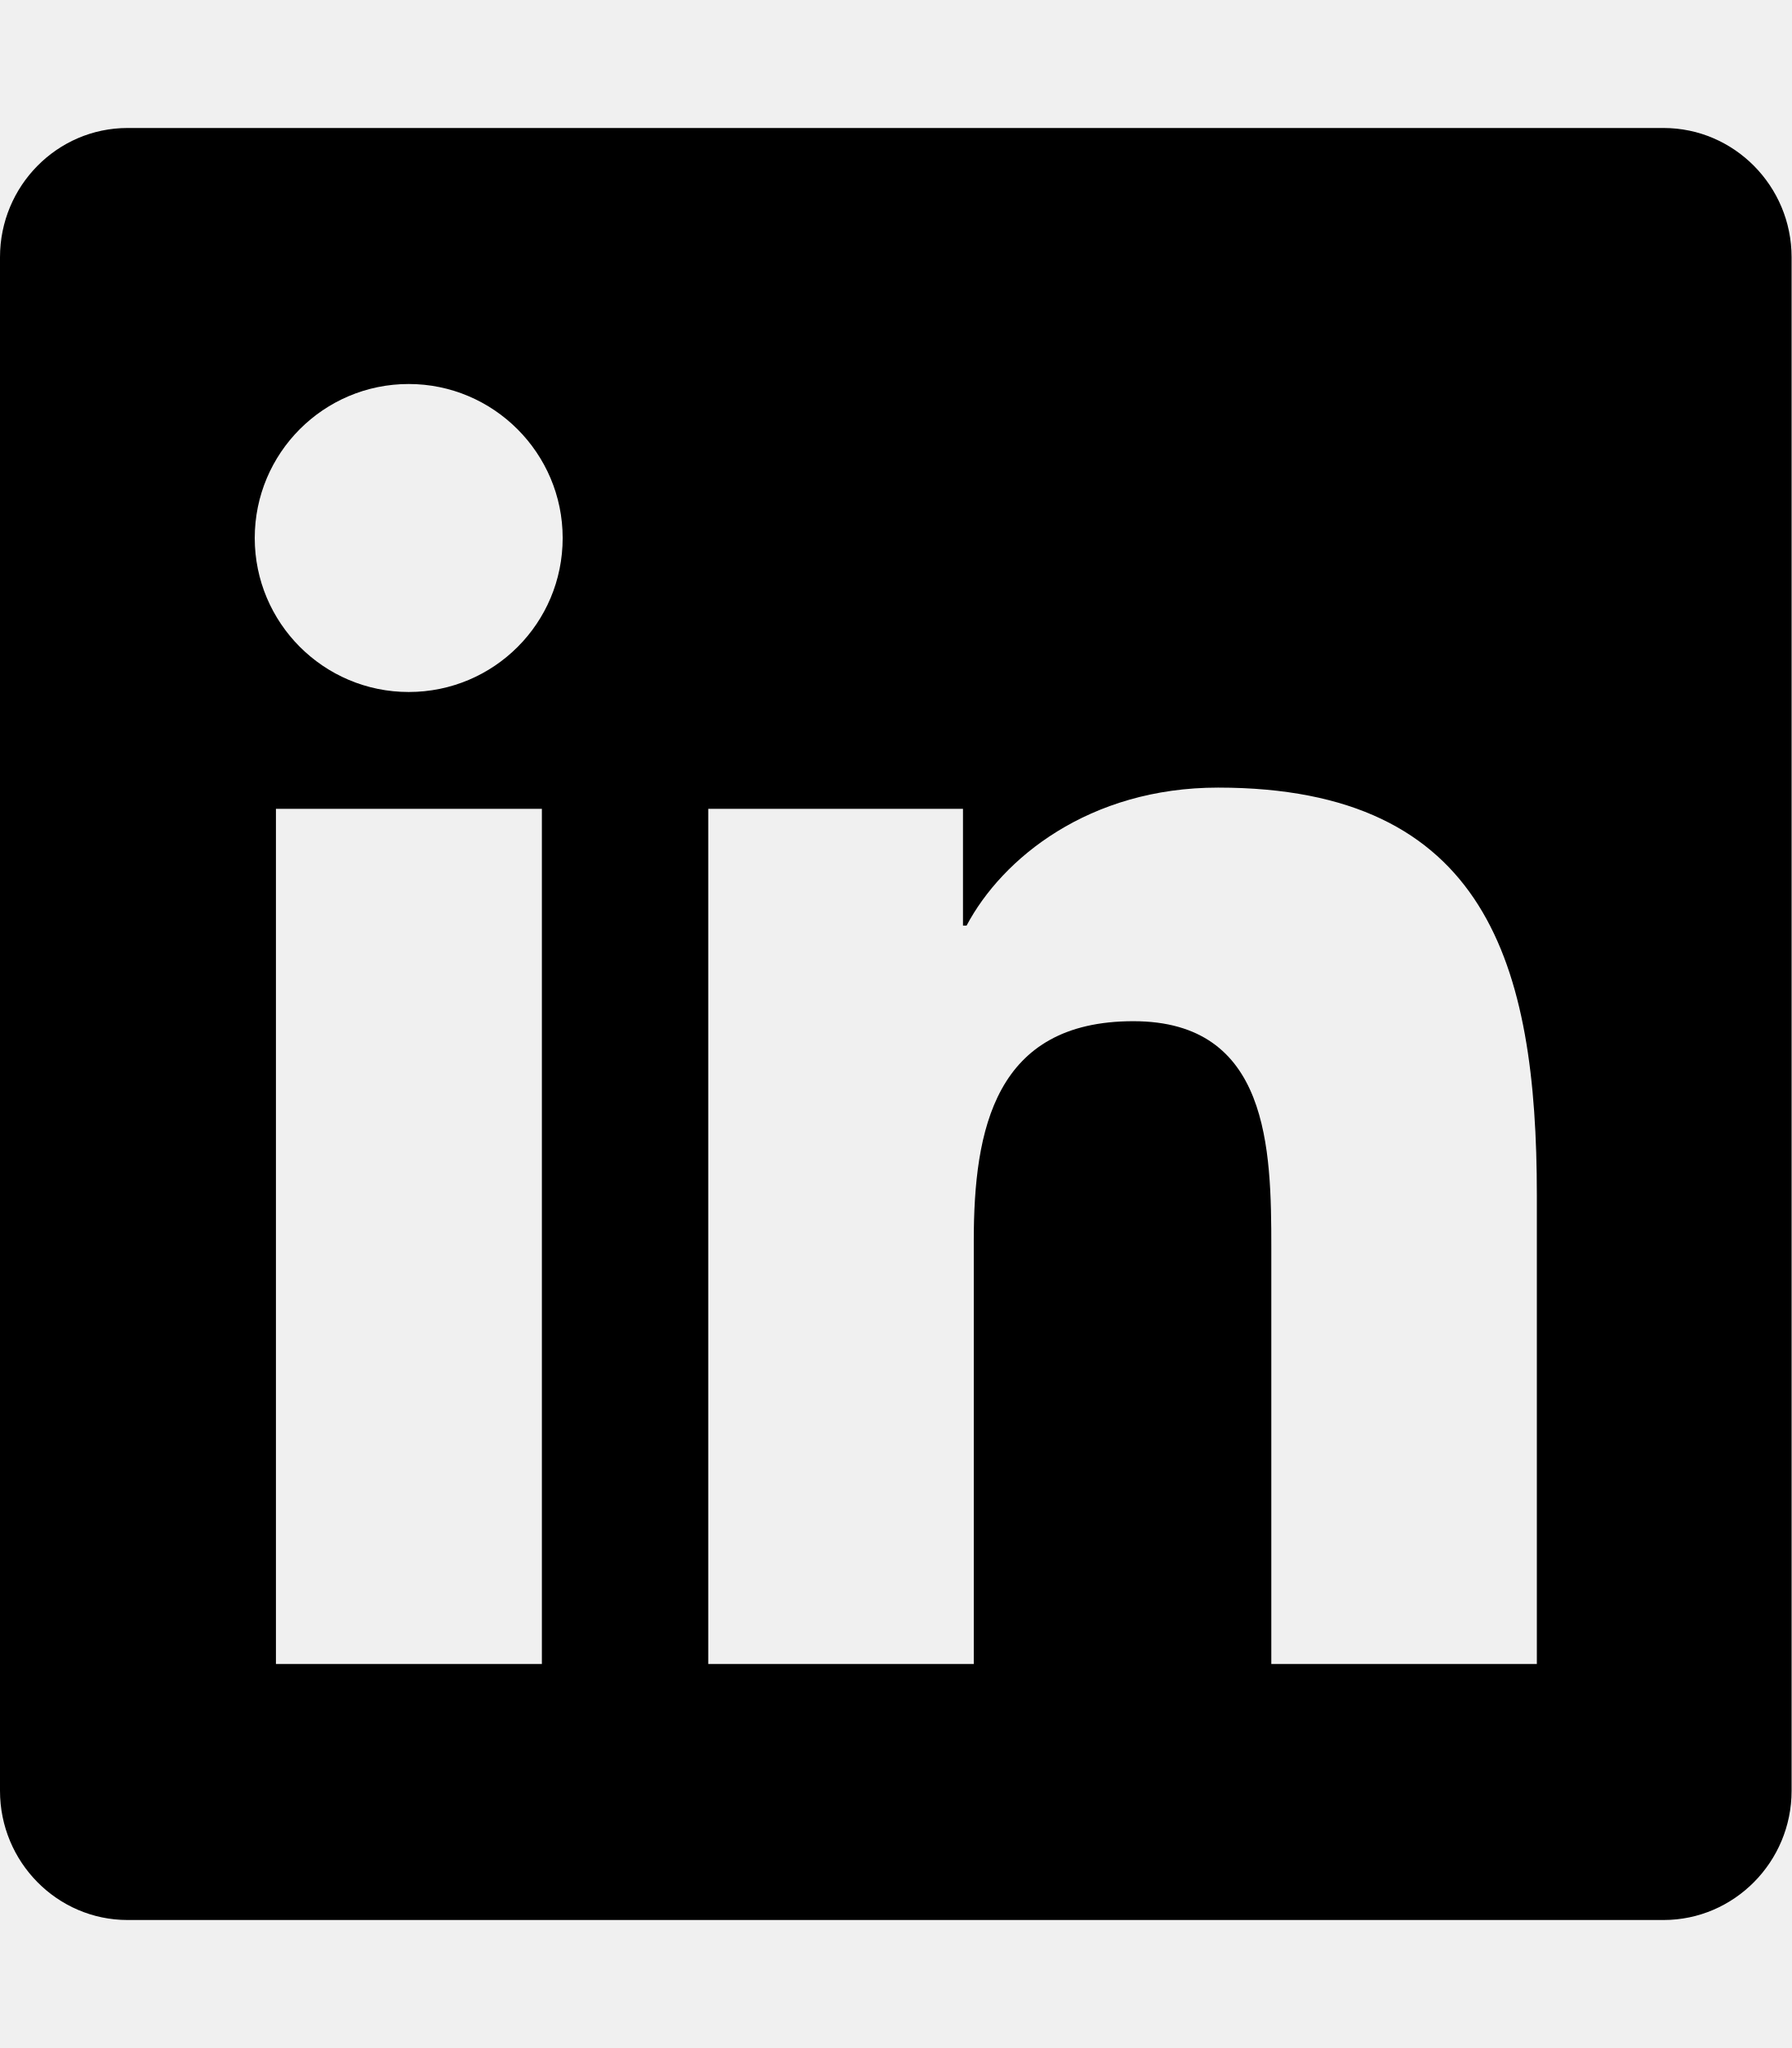
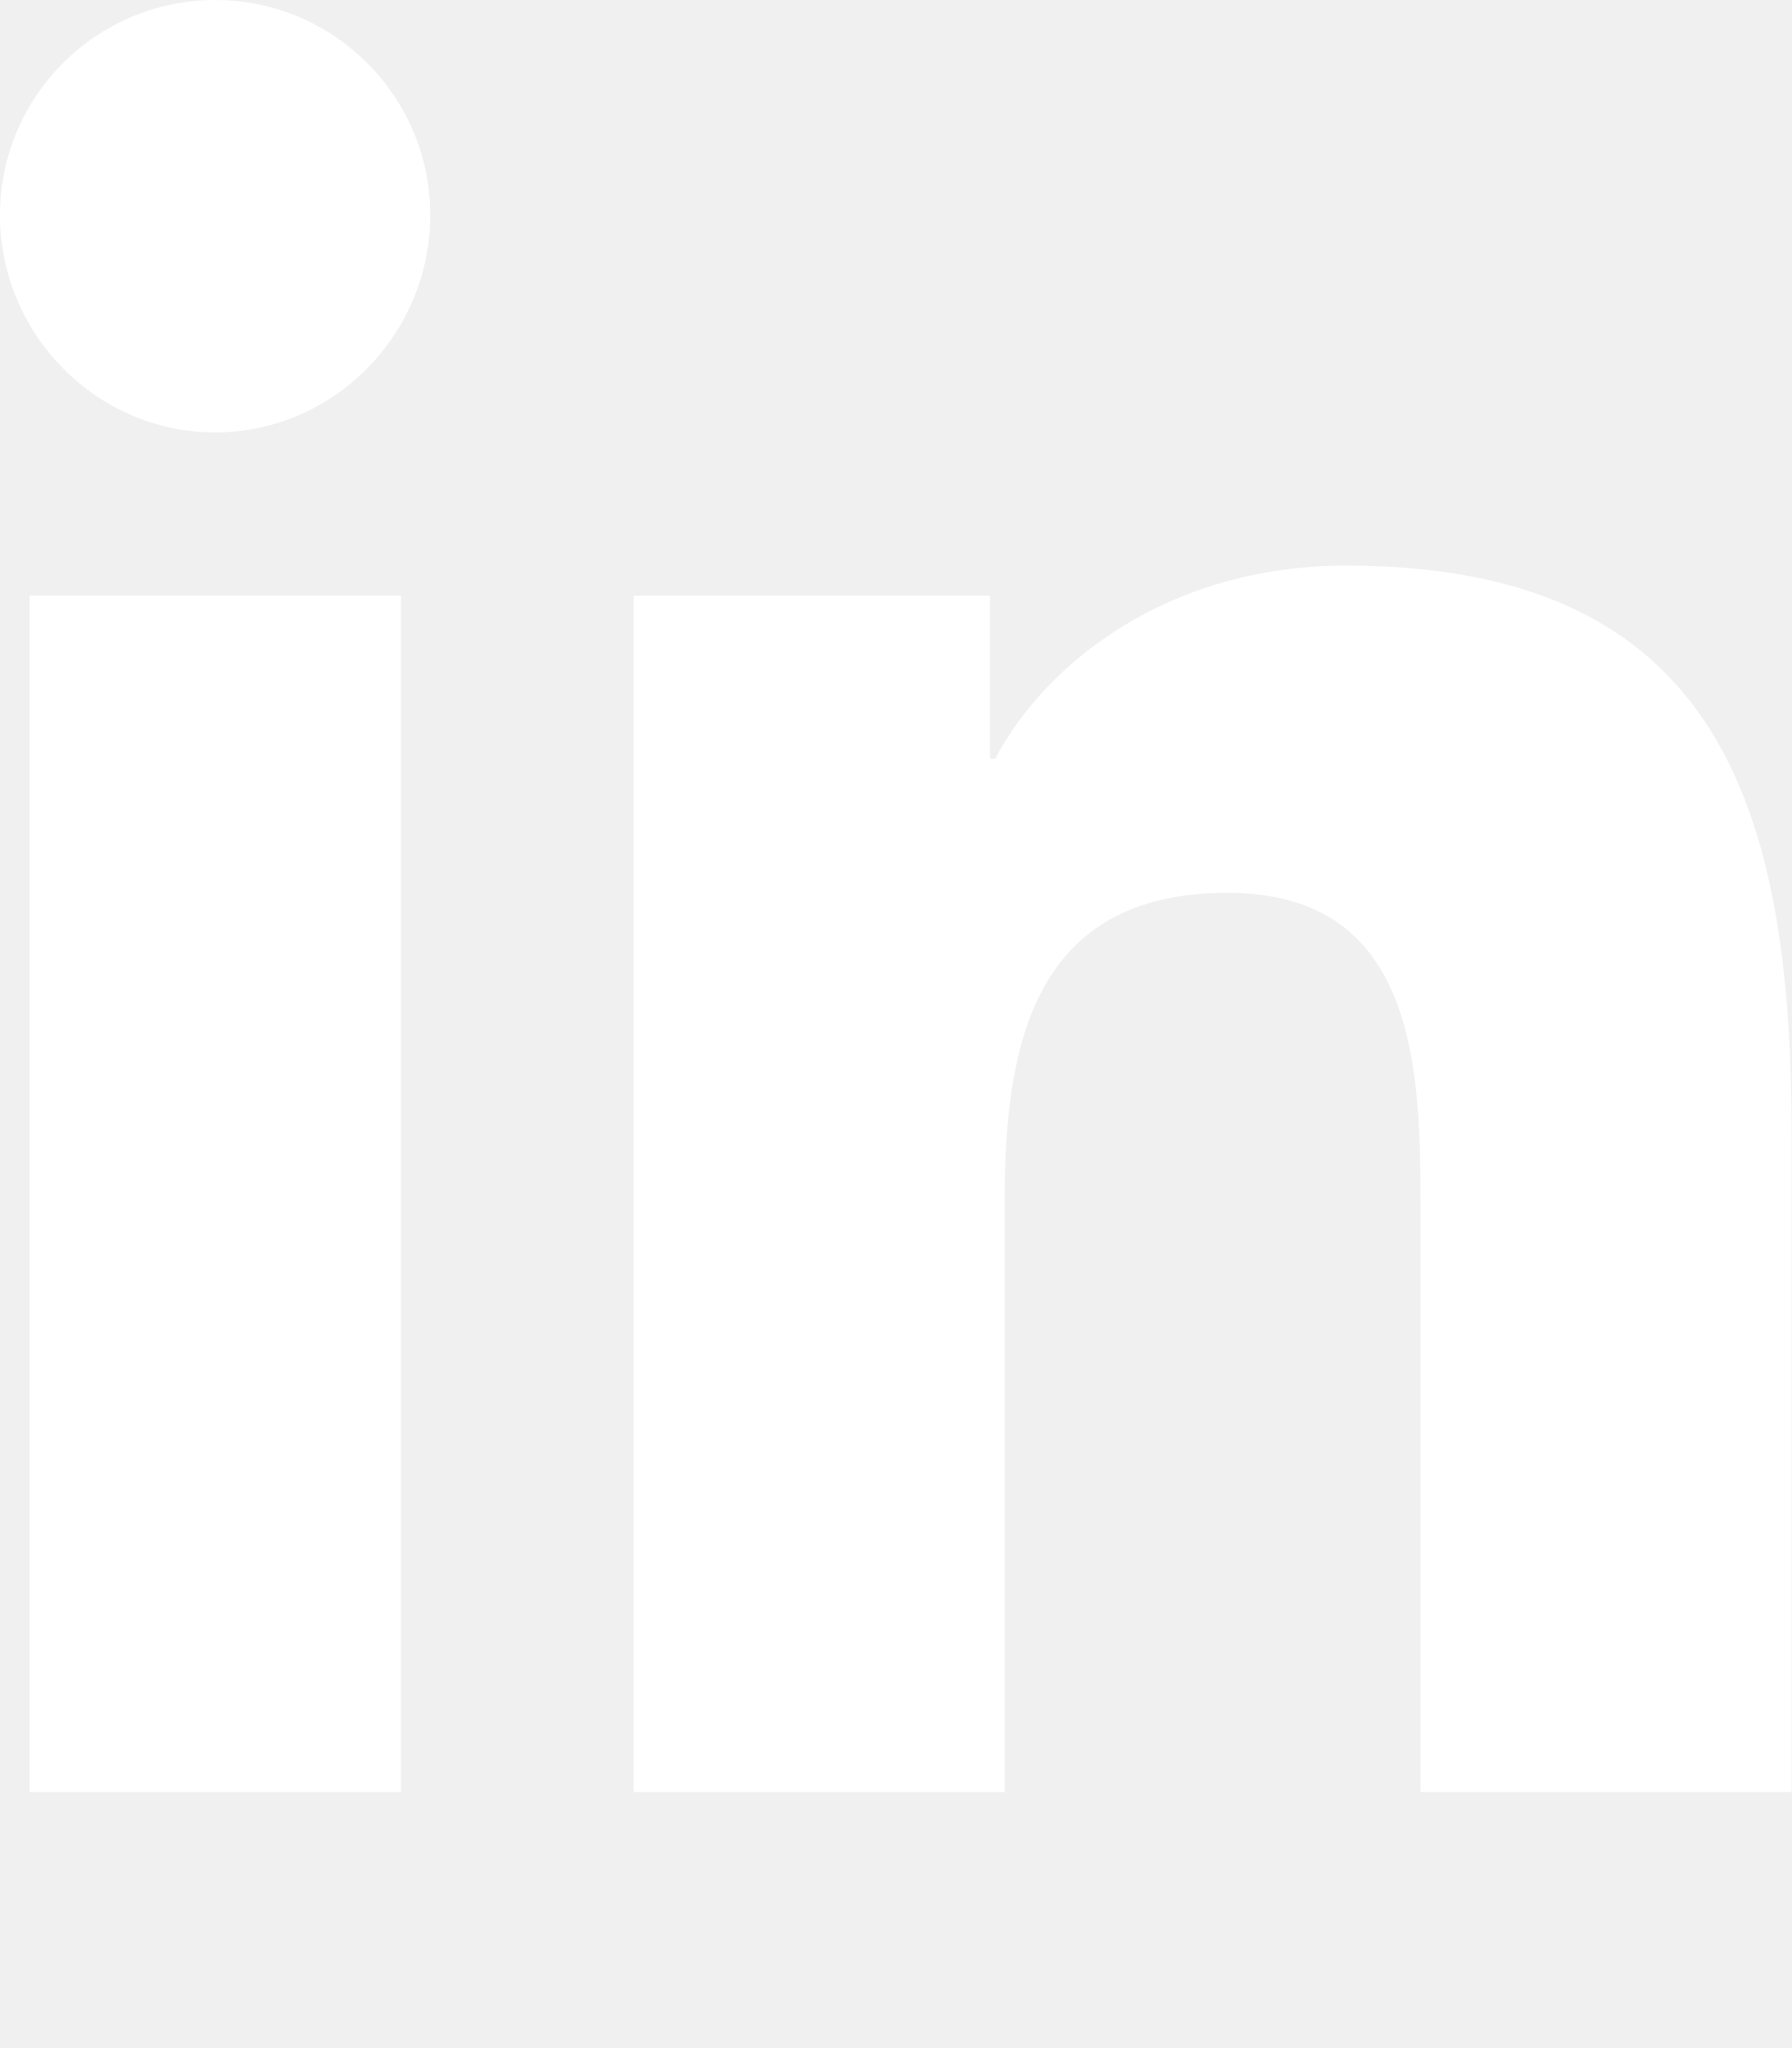
- <svg xmlns="http://www.w3.org/2000/svg" viewBox="0 0 448 512">
-   <path d="M416 32H31.9C14.3 32 0 46.5 0 64.3v383.4C0 465.5 14.3 480 31.9 480H416c17.6 0 32-14.5 32-32.3V64.3c0-17.8-14.4-32.3-32-32.3zM135.4 416H69V202.2h66.5V416zm-33.2-243c-21.3 0-38.5-17.3-38.5-38.5S80.9 96 102.2 96c21.2 0 38.5 17.3 38.5 38.5 0 21.3-17.2 38.5-38.5 38.5zm282.1 243h-66.4V312c0-24.8-.5-56.7-34.5-56.7-34.6 0-39.9 27-39.9 54.9V416h-66.4V202.2h63.7v29.2h.9c8.9-16.8 30.6-34.5 62.9-34.5 67.2 0 79.7 44.3 79.7 101.9V416z" />
+ <svg xmlns="http://www.w3.org/2000/svg" fill="#fff" viewBox="0 0 448 512">
+   <path d="M100.28 448H7.4V148.9h92.88zM53.79 108.1C24.09 108.1 0 83.5 0 53.8a53.79 53.79 0 0 1 107.58 0c0 29.7-24.1 54.3-53.79 54.3zM447.9 448h-92.68V302.4c0-34.7-.7-79.2-48.29-79.2-48.29 0-55.69 37.7-55.69 76.7V448h-92.78V148.9h89.08v40.8h1.3c12.4-23.5 42.69-48.3 87.88-48.3 94 0 111.28 61.9 111.28 142.3V448z" />
</svg>
